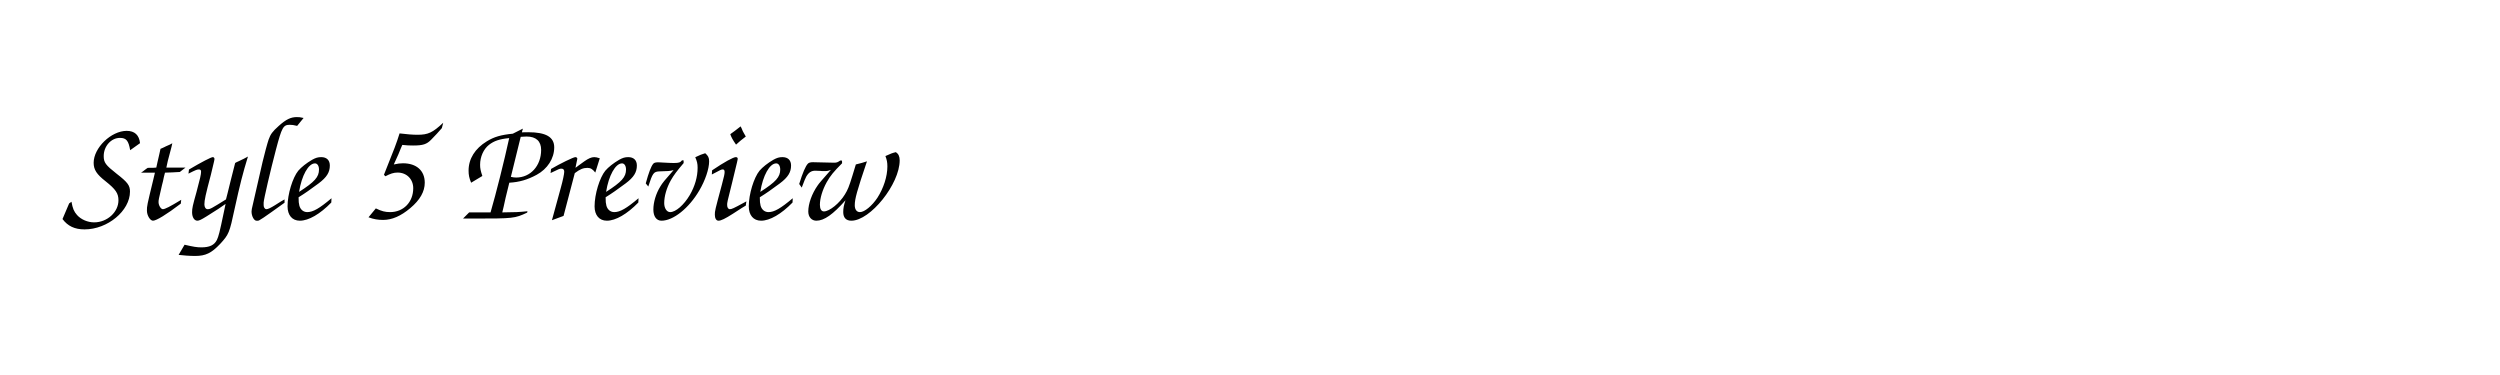
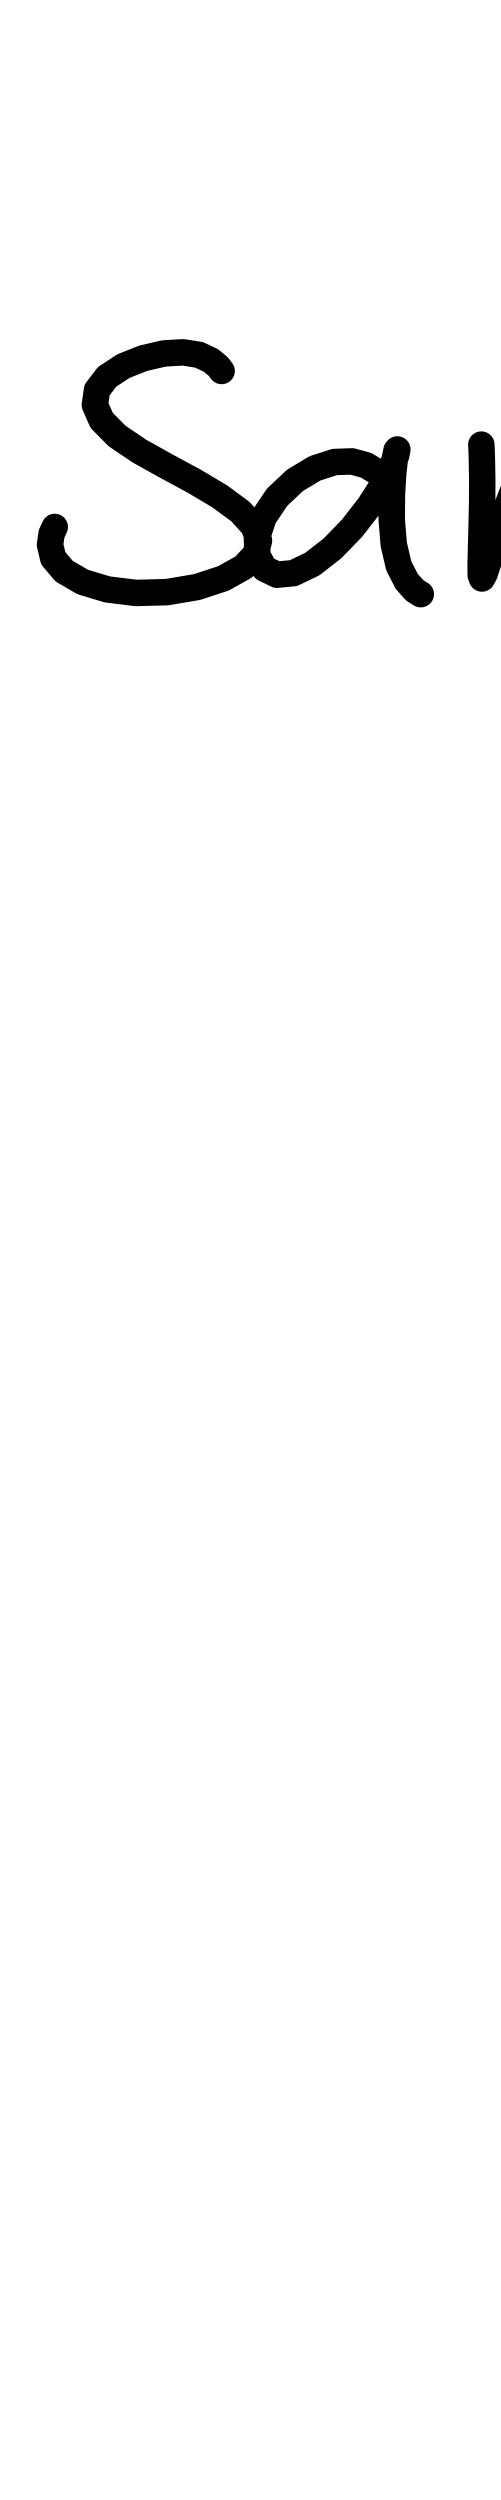
- <svg xmlns="http://www.w3.org/2000/svg" width="400" height="60" viewBox="0 0 400 60">
-   <rect width="400" height="60" fill="transparent" />
-   <text x="10" y="35" font-family="'Segoe Script', 'Brush Script MT', cursive" font-size="24" fill="black">
-     Style 5 Preview
-   </text>
+ <svg xmlns="http://www.w3.org/2000/svg" baseProfile="full" height="50.0mm" version="1.1" viewBox="0,0,37.795,188.976" width="10.0mm">
+   <defs />
+   <path d="M16.753,28.041 L16.496,27.704 L15.945,27.248 L15.05,26.824 L13.842,26.632 L12.393,26.717 L10.829,27.079 L9.328,27.675 L8.094,28.487 L7.33,29.485 L7.171,30.606 L7.688,31.781 L8.852,32.959 L10.546,34.103 L12.575,35.235 L14.689,36.377 L16.623,37.528 L18.167,38.668 L19.179,39.789 L19.576,40.864 L19.321,41.898 L18.41,42.867 L16.887,43.721 L14.889,44.375 L12.612,44.76 L10.285,44.822 L8.112,44.554 L6.248,43.991 L4.849,43.175 L4.021,42.197 L3.78,41.172 L3.902,40.345 L4.139,39.833 M29.216,36.417 L28.975,36.116 L28.479,35.656 L27.675,35.169 L26.605,34.877 L25.295,34.924 L23.815,35.4 L22.303,36.307 L20.946,37.586 L19.928,39.099 L19.42,40.646 L19.458,42.006 L19.996,42.984 L20.937,43.444 L22.179,43.325 L23.611,42.636 L25.131,41.454 L26.615,39.919 L27.919,38.242 L28.935,36.654 L29.605,35.34 L29.947,34.424 L30.035,33.976 L29.979,34.036 L29.852,34.638 L29.723,35.791 L29.628,37.398 L29.611,39.272 L29.764,41.151 L30.143,42.775 L30.748,43.953 L31.36,44.634 L31.807,44.913 M36.383,33.609 L36.406,34.065 L36.431,34.975 L36.453,36.351 L36.445,38.025 L36.406,39.79 L36.362,41.41 L36.33,42.689 L36.34,43.489 L36.433,43.729 L36.628,43.38 L36.941,42.432 L37.399,40.955 L38.001,39.122 L38.76,37.178 L39.666,35.368 L40.676,33.889 L41.698,32.861 L42.67,32.349 L43.527,32.394 L44.216,33.007 L44.709,34.147 L44.957,35.687 L44.954,37.458 L44.771,39.224 L44.509,40.754 L44.258,41.888 L44.115,42.529 L44.084,42.606 L44.197,42.121 L44.485,41.086 L44.987,39.607 L45.712,37.884 L46.677,36.165 L47.809,34.652 L49.024,33.5 L50.221,32.794 L51.316,32.59 L52.229,32.923 L52.926,33.78 L53.358,35.132 L53.536,36.837 L53.516,38.688 L53.416,40.212 L53.322,41.168 M59.253,33.646 L59.296,33.915 L59.336,34.564 L59.325,35.719 L59.204,37.419 L58.961,39.65 L58.611,42.303 L58.187,45.195 L57.755,48.103 L57.381,50.751 L57.112,52.91 L56.981,54.415 L56.967,55.162 L57.012,55.109 L57.08,54.276 L57.173,52.72 L57.32,50.606 L57.571,48.136 L57.962,45.517 L58.5,42.908 L59.19,40.429 L60.065,38.177 L61.132,36.272 L62.386,34.818 L63.786,33.902 L65.241,33.569 L66.636,33.816 L67.86,34.604 L68.789,35.821 L69.324,37.318 L69.397,38.915 L69.002,40.453 L68.142,41.769 L66.918,42.736 L65.507,43.295 L64.309,43.517 L63.542,43.535 M74.476,28.398 L74.409,28.964 L74.286,30.045 L74.111,31.636 L73.904,33.55 L73.691,35.651 L73.519,37.799 L73.436,39.873 L73.536,41.711 L73.871,43.148 L74.421,44.059 L74.977,44.488 L75.385,44.593 M78.49,39.855 L78.851,39.646 L79.558,39.208 L80.6,38.505 L81.824,37.577 L83.059,36.501 L84.123,35.379 L84.879,34.338 L85.24,33.483 L85.164,32.913 L84.646,32.701 L83.702,32.915 L82.405,33.59 L80.922,34.718 L79.498,36.199 L78.389,37.897 L77.96,39.634 L78.399,41.214 L79.692,42.485 L81.19,43.315 L82.365,43.722 M109.749,28.59 L109.463,28.215 L108.838,27.676 L107.798,27.135 L106.363,26.835 L104.606,26.871 L102.692,27.26 L100.849,27.934 L99.355,28.822 L98.479,29.859 L98.391,30.983 L99.153,32.163 L100.687,33.377 L102.791,34.625 L105.188,35.916 L107.574,37.245 L109.654,38.562 L111.216,39.797 L112.139,40.881 L112.368,41.787 L111.902,42.515 L110.748,43.076 L108.946,43.456 L106.627,43.648 L104.013,43.644 L101.384,43.454 L99.022,43.102 L97.112,42.625 L95.843,41.989 L95.315,41.204 L95.517,40.291 L96.067,39.485 L96.615,38.938 M117.217,26.438 L117.241,26.795 L117.272,27.521 L117.316,28.658 L117.368,30.143 L117.435,31.929 L117.516,33.959 L117.616,36.15 L117.743,38.364 L117.908,40.406 L118.112,42.084 L118.301,43.203 L118.432,43.774 M113.089,35.039 L113.354,34.992 L114.001,34.924 L115.119,34.858 L116.705,34.826 L118.608,34.84 L120.597,34.891 L122.195,34.948 L123.18,34.99 M125.693,34.552 L125.841,34.806 L126.153,35.318 L126.648,36.125 L127.281,37.145 L128.003,38.3 L128.768,39.47 L129.546,40.556 L130.377,41.393 L131.281,41.867 L132.233,41.907 L133.025,41.695 L133.539,41.426 M136.913,36.423 L136.86,36.486 L136.627,36.767 L136.071,37.443 L135.077,38.634 L133.629,40.356 L131.843,42.519 L129.903,44.965 L128.085,47.39 L126.644,49.47 L125.731,50.93 L125.305,51.713 L125.213,51.973 M141.492,28.717 L141.543,28.903 L141.558,29.414 L141.469,30.369 L141.22,31.773 L140.827,33.539 L140.355,35.542 L139.917,37.644 L139.662,39.674 L139.701,41.446 L140.059,42.797 L140.523,43.626 L140.903,44.005 M143.976,41 L144.387,40.9 L145.208,40.61 L146.427,40.06 L147.849,39.244 L149.268,38.248 L150.514,37.18 L151.484,36.154 L152.111,35.254 L152.342,34.543 L152.126,34.085 L151.446,33.97 L150.344,34.27 L148.954,35.028 L147.485,36.204 L146.18,37.675 L145.297,39.293 L145.039,40.902 L145.53,42.355 L146.787,43.548 L148.812,44.363 L151.584,44.7 L154.214,44.702 L156.109,44.551" fill="none" stroke="black" stroke-linecap="round" stroke-linejoin="round" stroke-miterlimit="2" stroke-width="2.0" />
</svg>
